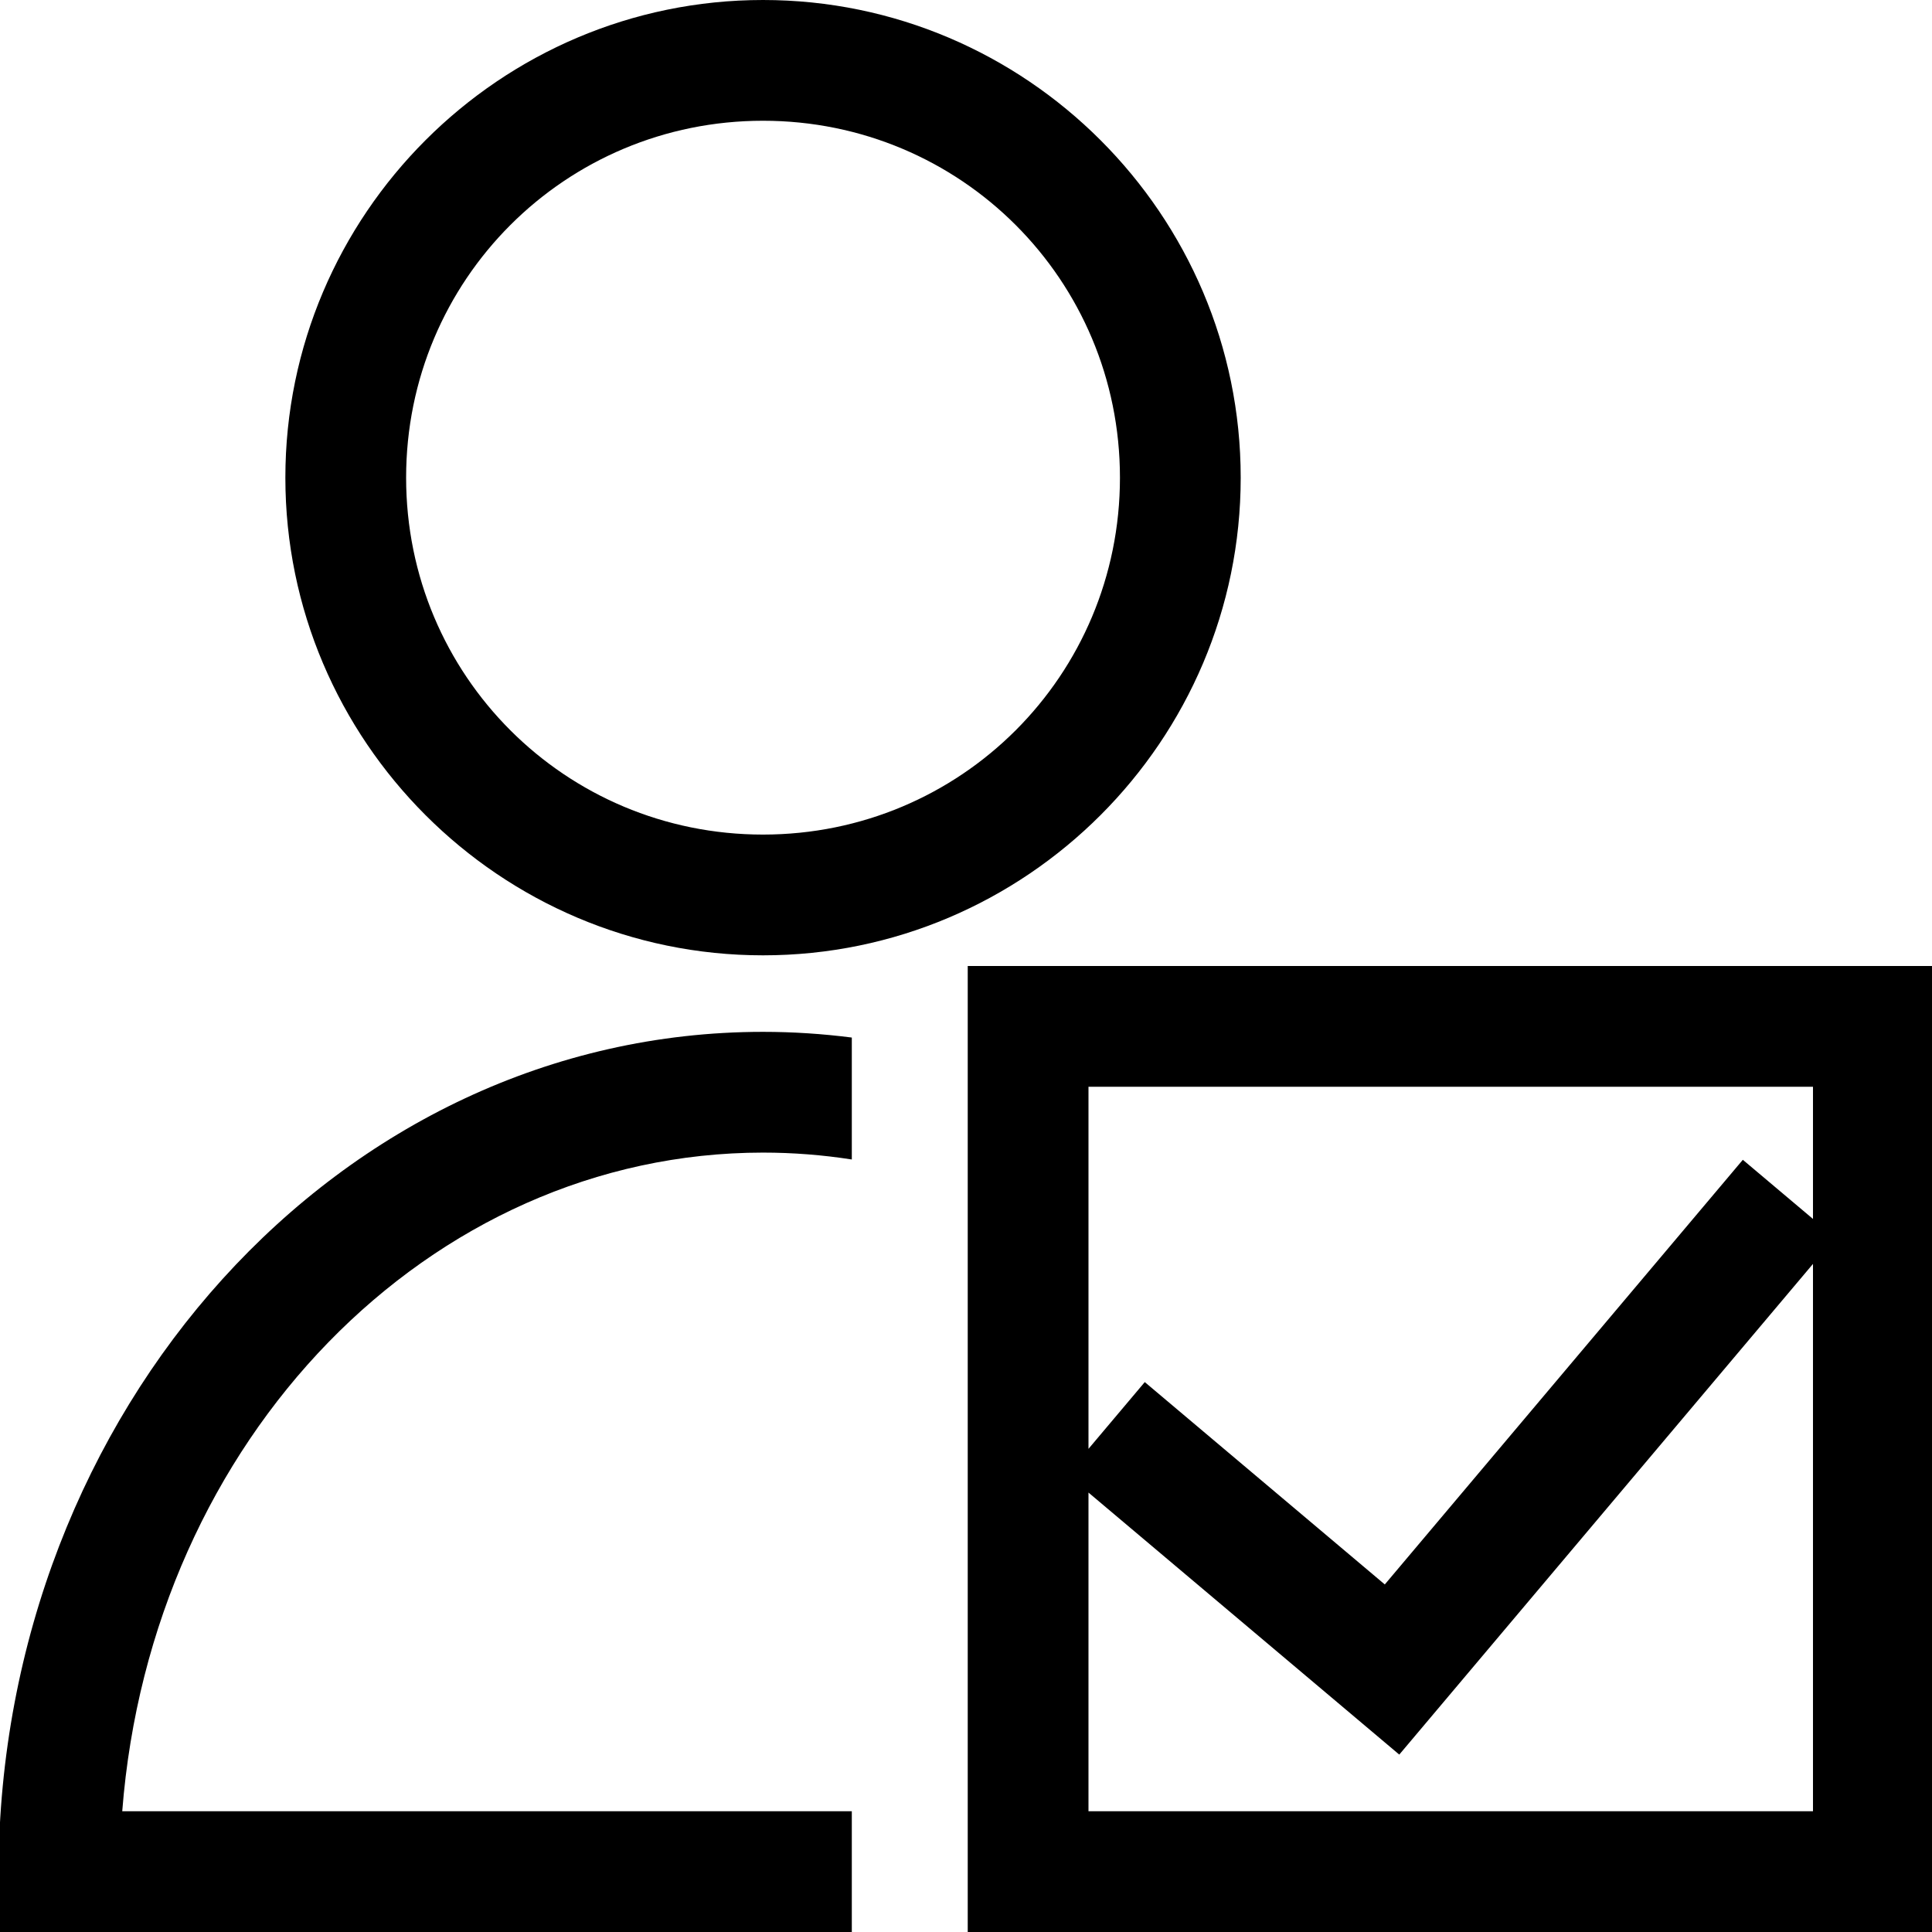
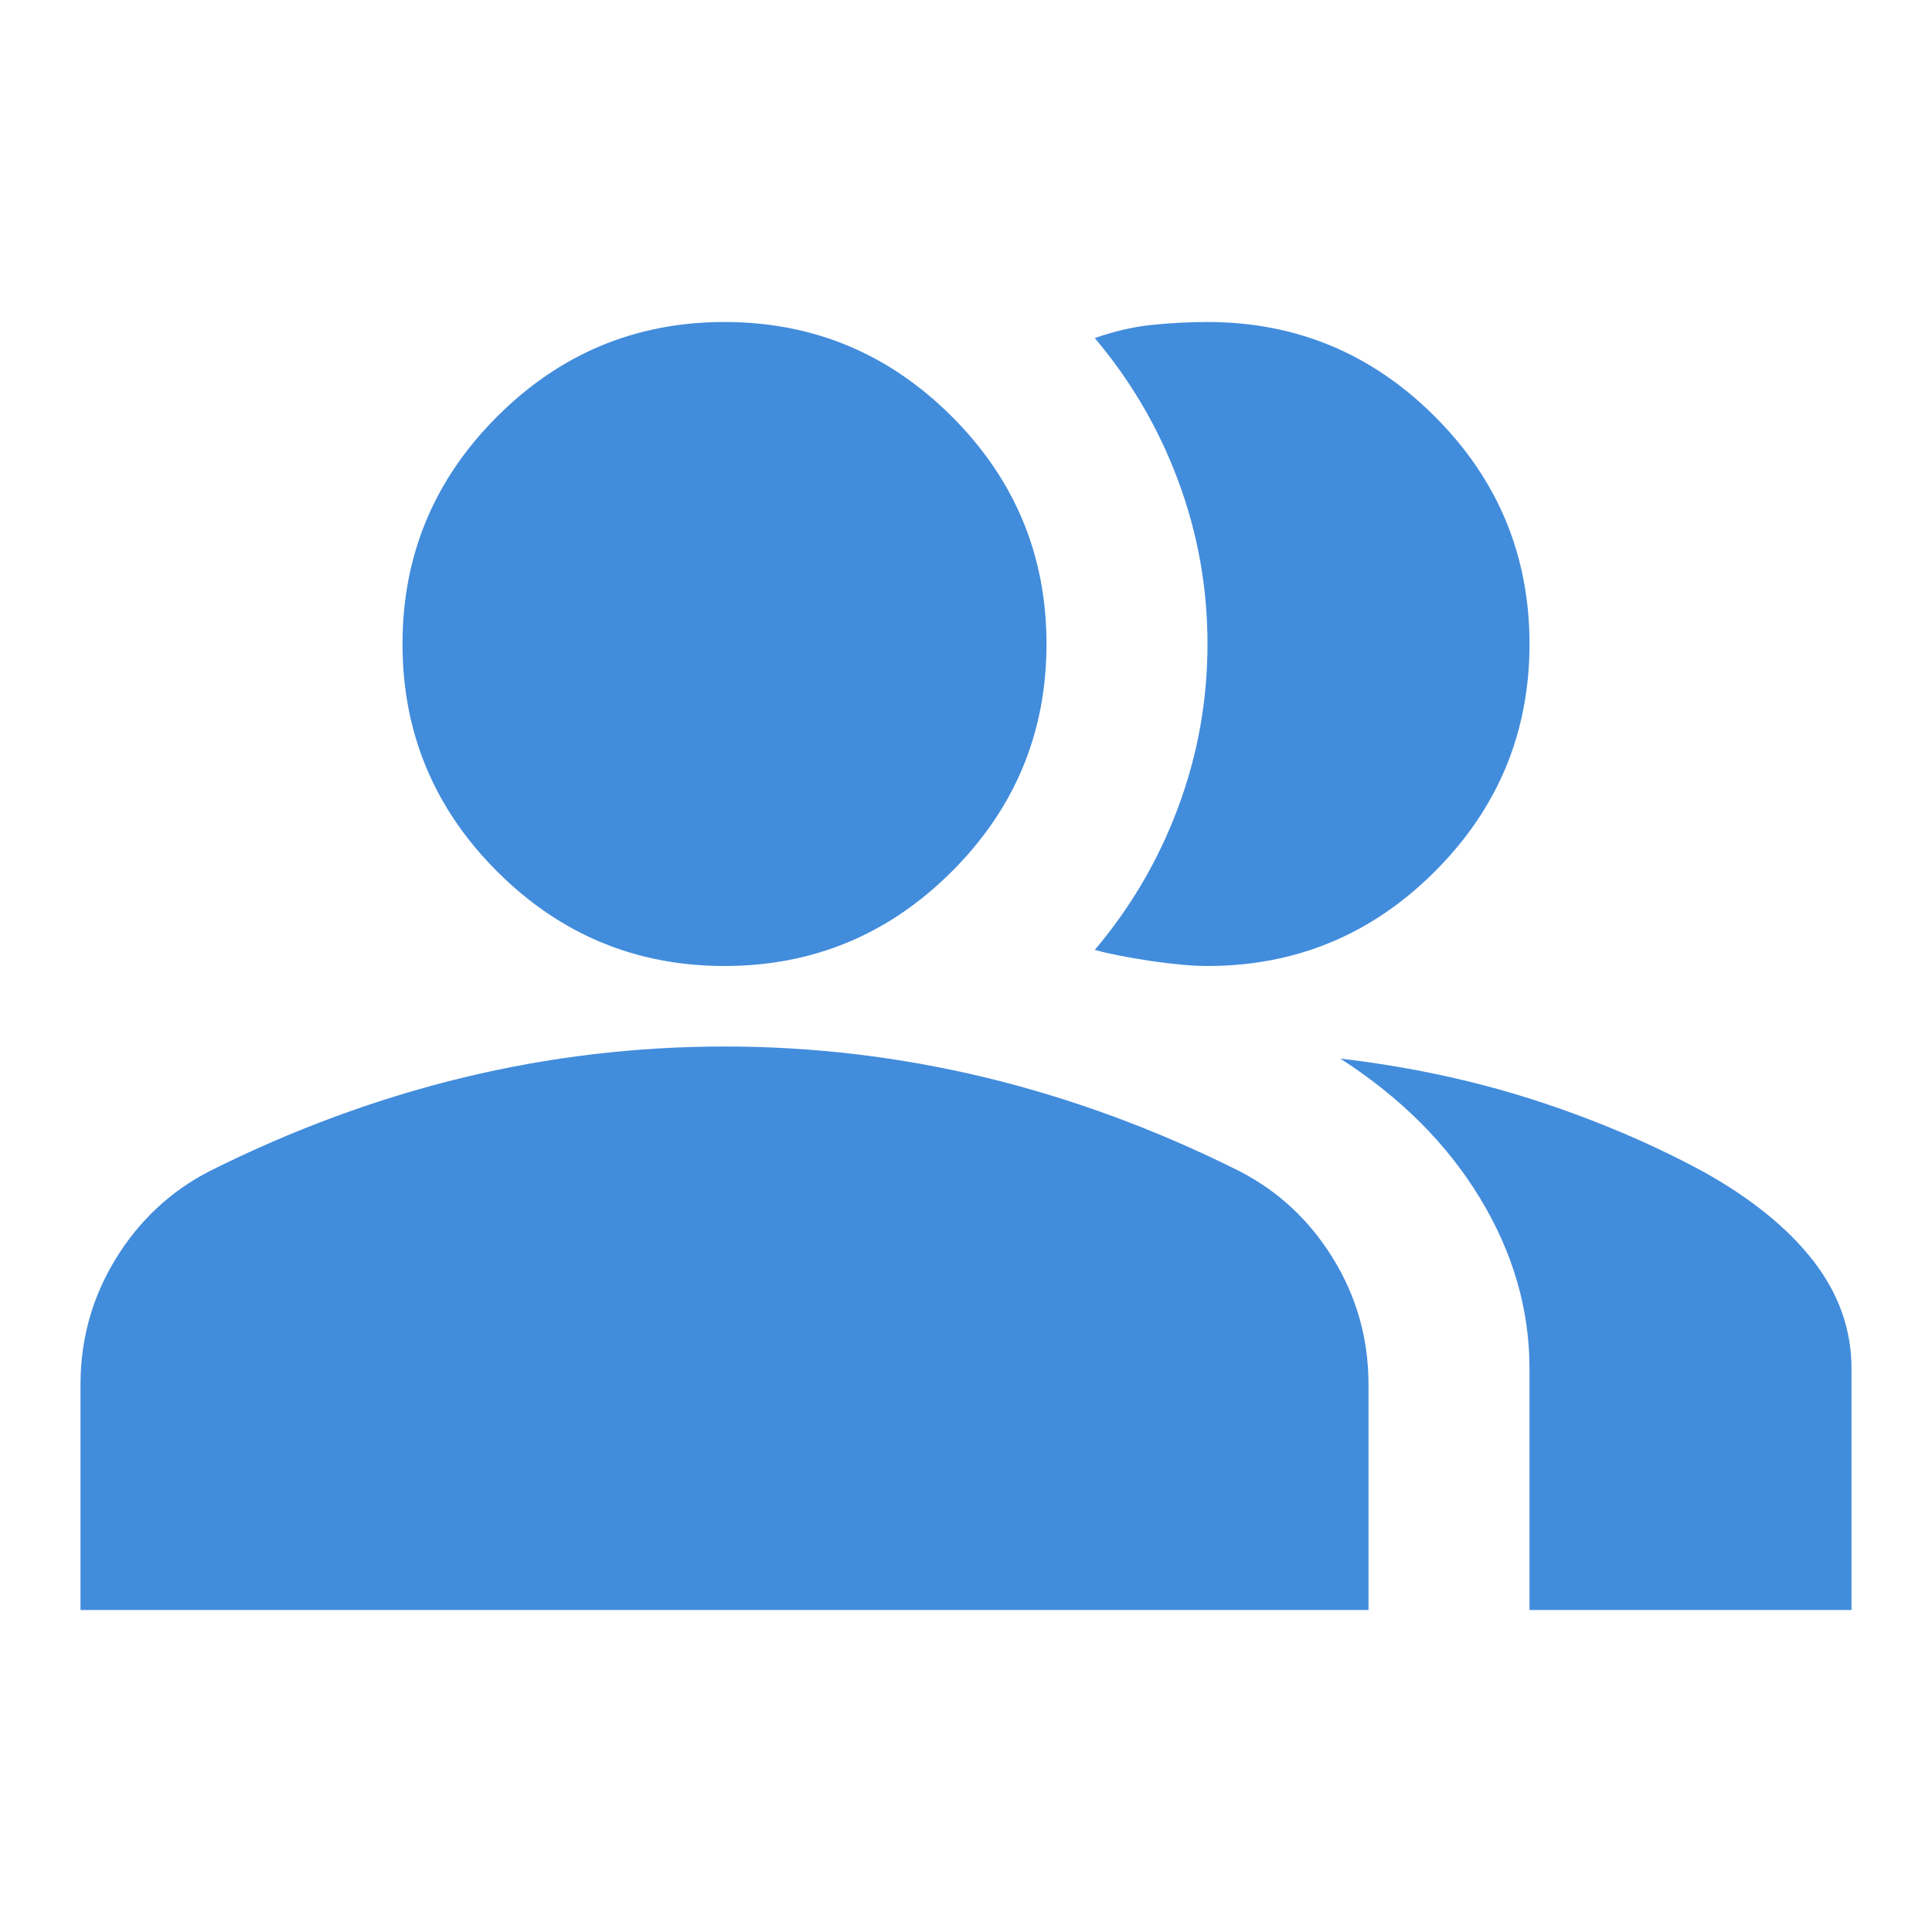
- <svg xmlns="http://www.w3.org/2000/svg" viewBox="0 0 400 400" id="svg2" version="1.1" fill="#000000">
-   <g id="SVGRepo_bgCarrier" stroke-width="0" />
-   <g id="SVGRepo_tracerCarrier" stroke-linecap="round" stroke-linejoin="round" />
-   <g id="SVGRepo_iconCarrier">
-     <defs id="defs4" />
-     <g id="layer1" transform="translate(0,-652.3622)">
-       <path style="color:#000000;font-style:normal;font-variant:normal;font-weight:normal;font-stretch:normal;font-size:medium;line-height:normal;font-family:sans-serif;text-indent:0;text-align:start;text-decoration:none;text-decoration-line:none;text-decoration-style:solid;text-decoration-color:#000000;letter-spacing:normal;word-spacing:normal;text-transform:none;direction:ltr;block-progression:tb;writing-mode:lr-tb;baseline-shift:baseline;text-anchor:start;white-space:normal;clip-rule:nonzero;display:inline;overflow:visible;visibility:visible;opacity:1;isolation:auto;mix-blend-mode:normal;color-interpolation:sRGB;color-interpolation-filters:linearRGB;solid-color:#000000;solid-opacity:1;fill:#000000;fill-opacity:1;fill-rule:nonzero;stroke:none;stroke-width:25;stroke-linecap:butt;stroke-linejoin:miter;stroke-miterlimit:4;stroke-dasharray:none;stroke-dashoffset:0;stroke-opacity:1;color-rendering:auto;image-rendering:auto;shape-rendering:auto;text-rendering:auto;enable-background:accumulate" d="m 157.977,652.362 c -54.47,-10e-5 -98.895,44.424 -98.895,98.894 0,54.471 44.424,98.897 98.895,98.897 54.47,-10e-5 98.897,-44.426 98.897,-98.897 0,-54.471 -44.426,-98.894 -98.897,-98.894 z m 0,25 c 40.959,0 73.897,32.935 73.897,73.894 0,40.96 -32.937,73.896 -73.897,73.897 -40.959,0 -73.895,-32.937 -73.895,-73.897 0,-40.96 32.935,-73.894 73.895,-73.894 z m 42.381,175 0,200 200,0 0,-200 -200,0 z m -42.391,13.633 c -87.752,0.022 -157.895,78.537 -158.273,173.816 l -0.051,12.551 176.715,0 0,-25 -151.049,0 c 5.989,-77.111 63.596,-136.344 132.658,-136.367 l 0.01,0 c 6.231,0 12.366,0.491 18.381,1.426 l 0,-25.246 c -6.029,-0.769 -12.162,-1.179 -18.387,-1.18 l 0,0 z m 67.391,11.367 150,0 0,27.367 -14.523,-12.244 -74.127,87.92 -49.695,-41.897 -11.654,13.822 0,-74.969 z m 150,36.68 0,113.32 -150,0 0,-65.979 45.234,38.135 19.113,16.115 16.115,-19.113 69.537,-82.478 z" id="user-9"> </path>
-     </g>
-   </g>
+ <svg xmlns="http://www.w3.org/2000/svg" width="24" height="24" viewBox="0 0 24 24" fill="none">
+   <path d="M1 20V17.2C1 16.633 1.146 16.113 1.438 15.637C1.729 15.162 2.117 14.8 2.6 14.55C3.633 14.033 4.683 13.646 5.75 13.387C6.817 13.129 7.9 13 9 13C10.1 13 11.183 13.129 12.25 13.387C13.317 13.646 14.367 14.033 15.4 14.55C15.883 14.8 16.271 15.162 16.562 15.637C16.854 16.113 17 16.633 17 17.2V20H1ZM19 20V17C19 16.267 18.796 15.562 18.387 14.887C17.979 14.213 17.4 13.633 16.65 13.15C17.5 13.25 18.3 13.421 19.05 13.662C19.8 13.904 20.5 14.2 21.15 14.55C21.75 14.883 22.208 15.254 22.525 15.662C22.842 16.071 23 16.517 23 17V20H19ZM9 12C7.9 12 6.958 11.608 6.175 10.825C5.392 10.042 5 9.1 5 8C5 6.9 5.392 5.958 6.175 5.175C6.958 4.392 7.9 4 9 4C10.1 4 11.042 4.392 11.825 5.175C12.608 5.958 13 6.9 13 8C13 9.1 12.608 10.042 11.825 10.825C11.042 11.608 10.1 12 9 12ZM19 8C19 9.1 18.608 10.042 17.825 10.825C17.042 11.608 16.1 12 15 12C14.817 12 14.583 11.979 14.3 11.938C14.017 11.896 13.783 11.85 13.6 11.8C14.05 11.267 14.396 10.675 14.637 10.025C14.879 9.375 15 8.7 15 8C15 7.3 14.879 6.625 14.637 5.975C14.396 5.325 14.05 4.733 13.6 4.2C13.833 4.117 14.067 4.062 14.3 4.037C14.533 4.013 14.767 4 15 4C16.1 4 17.042 4.392 17.825 5.175C18.608 5.958 19 6.9 19 8Z" fill="#428CDC" />
</svg>
